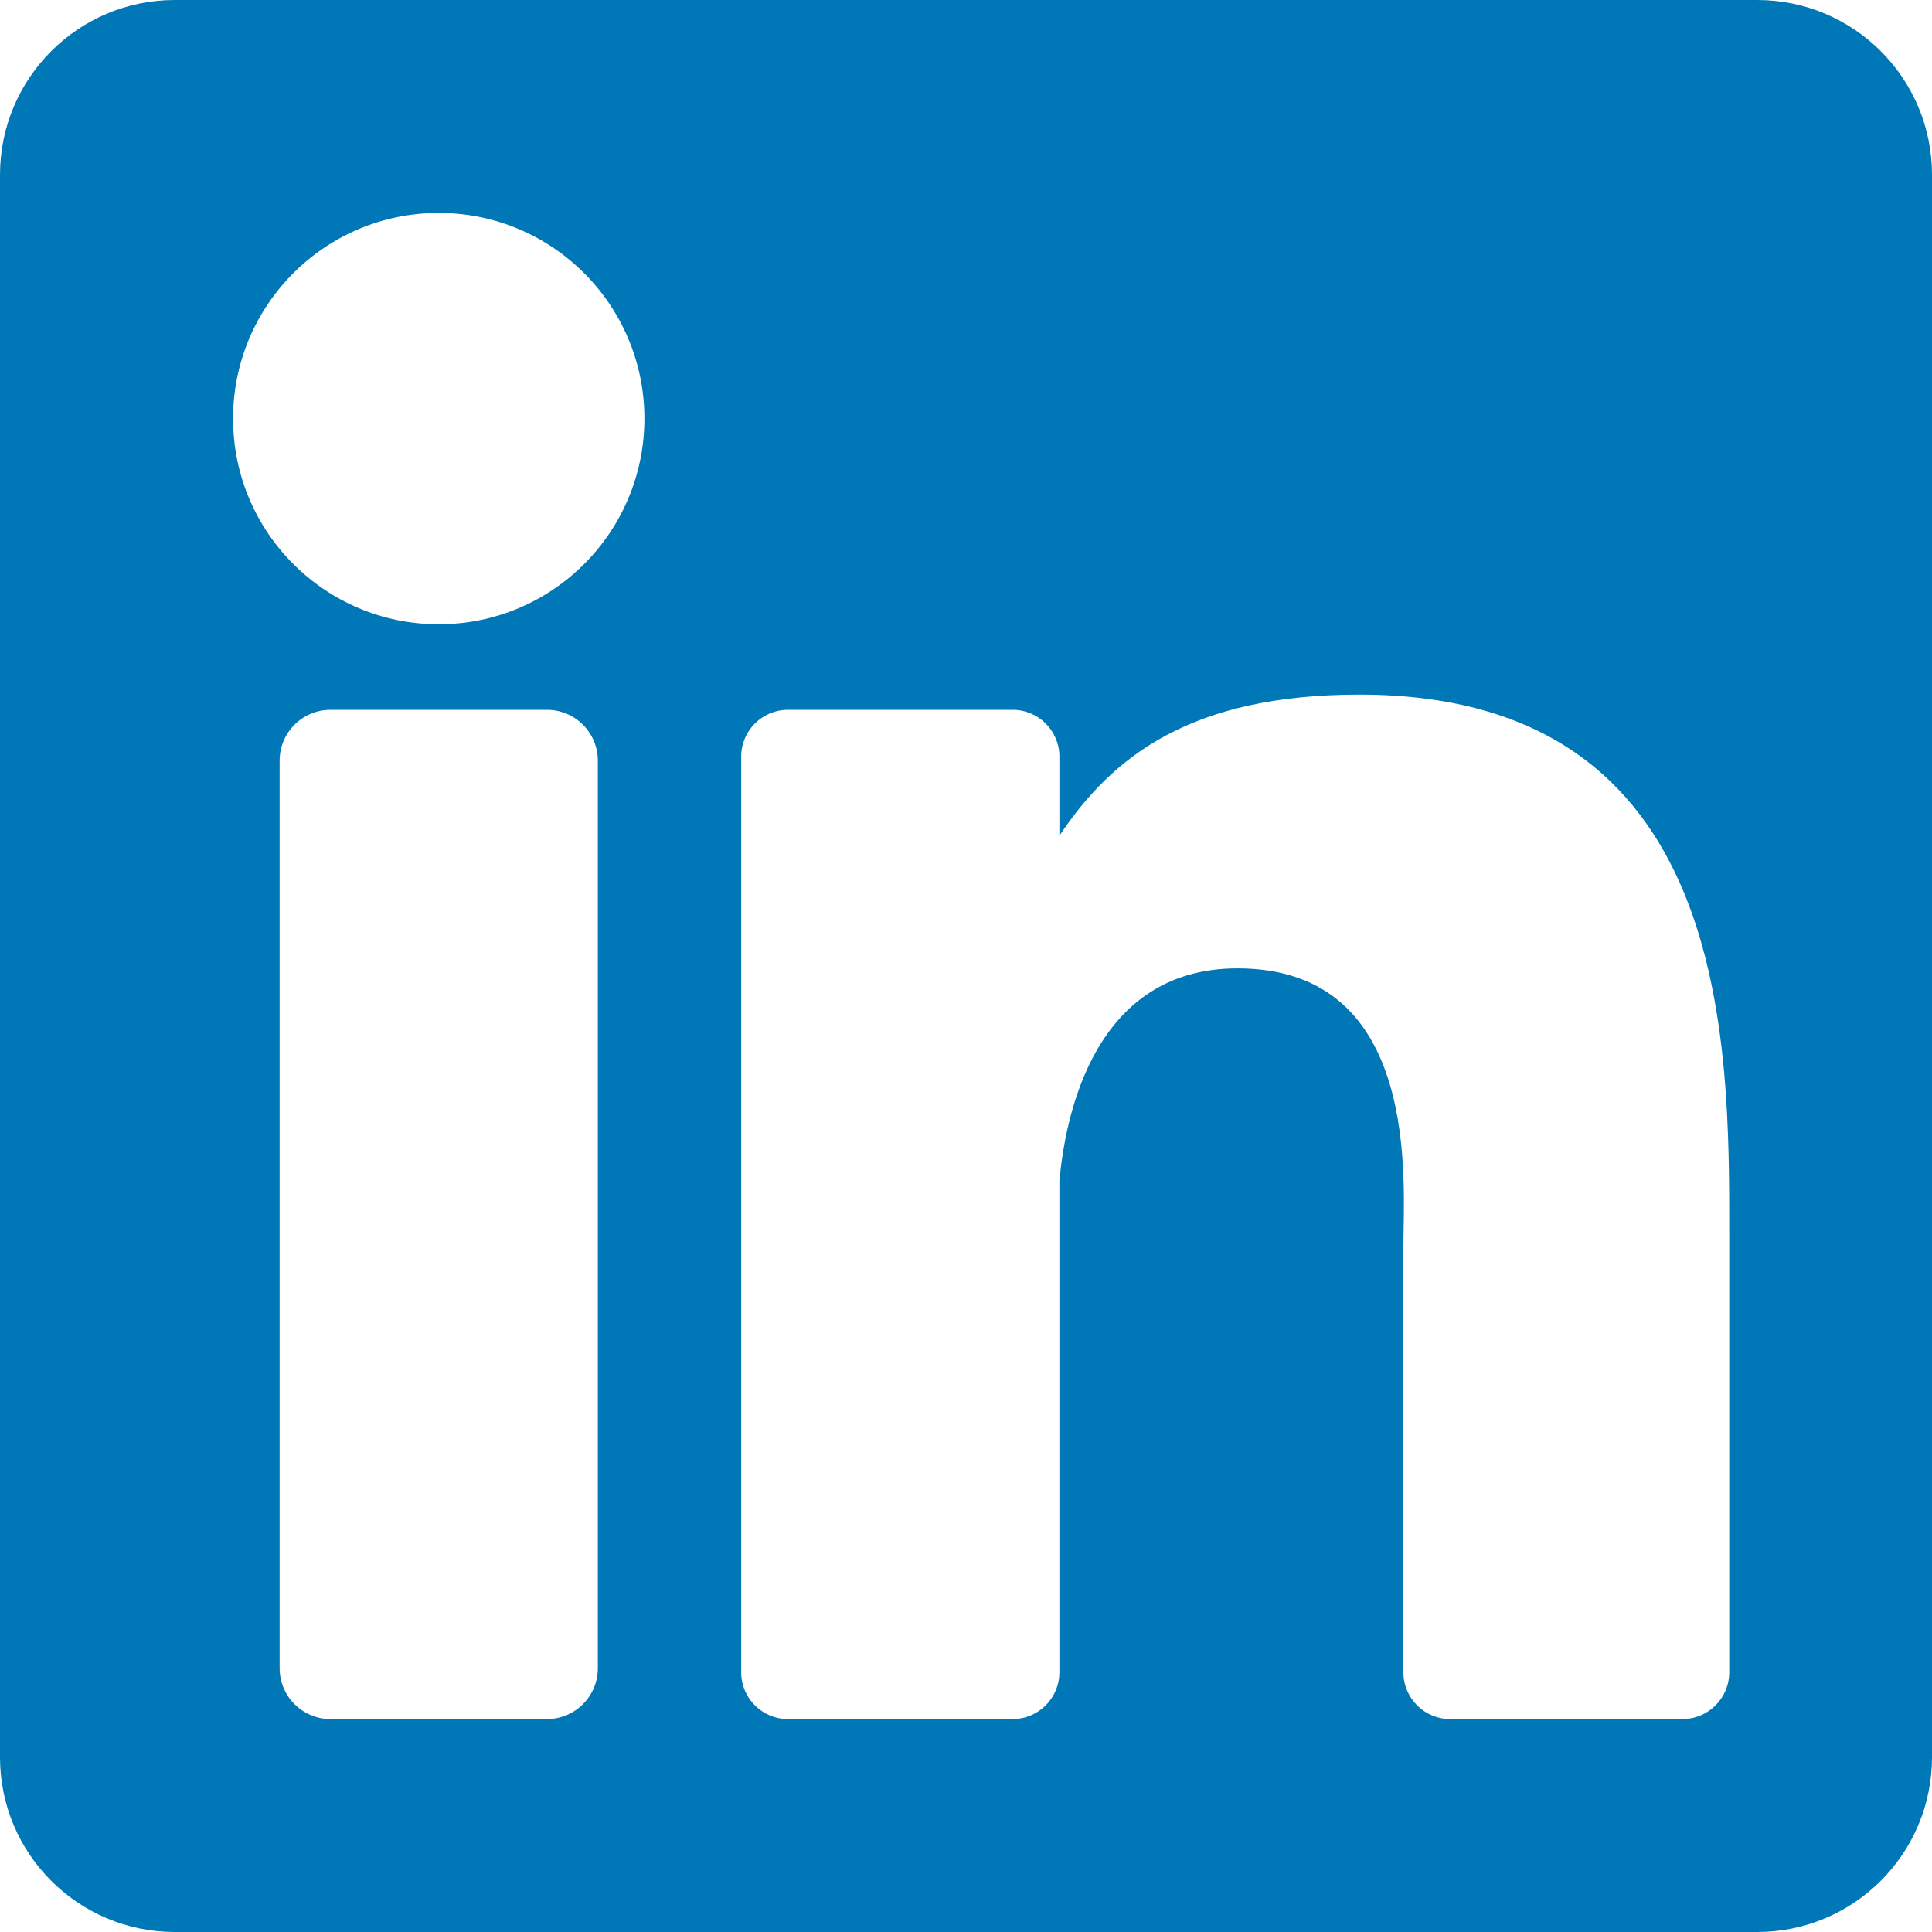
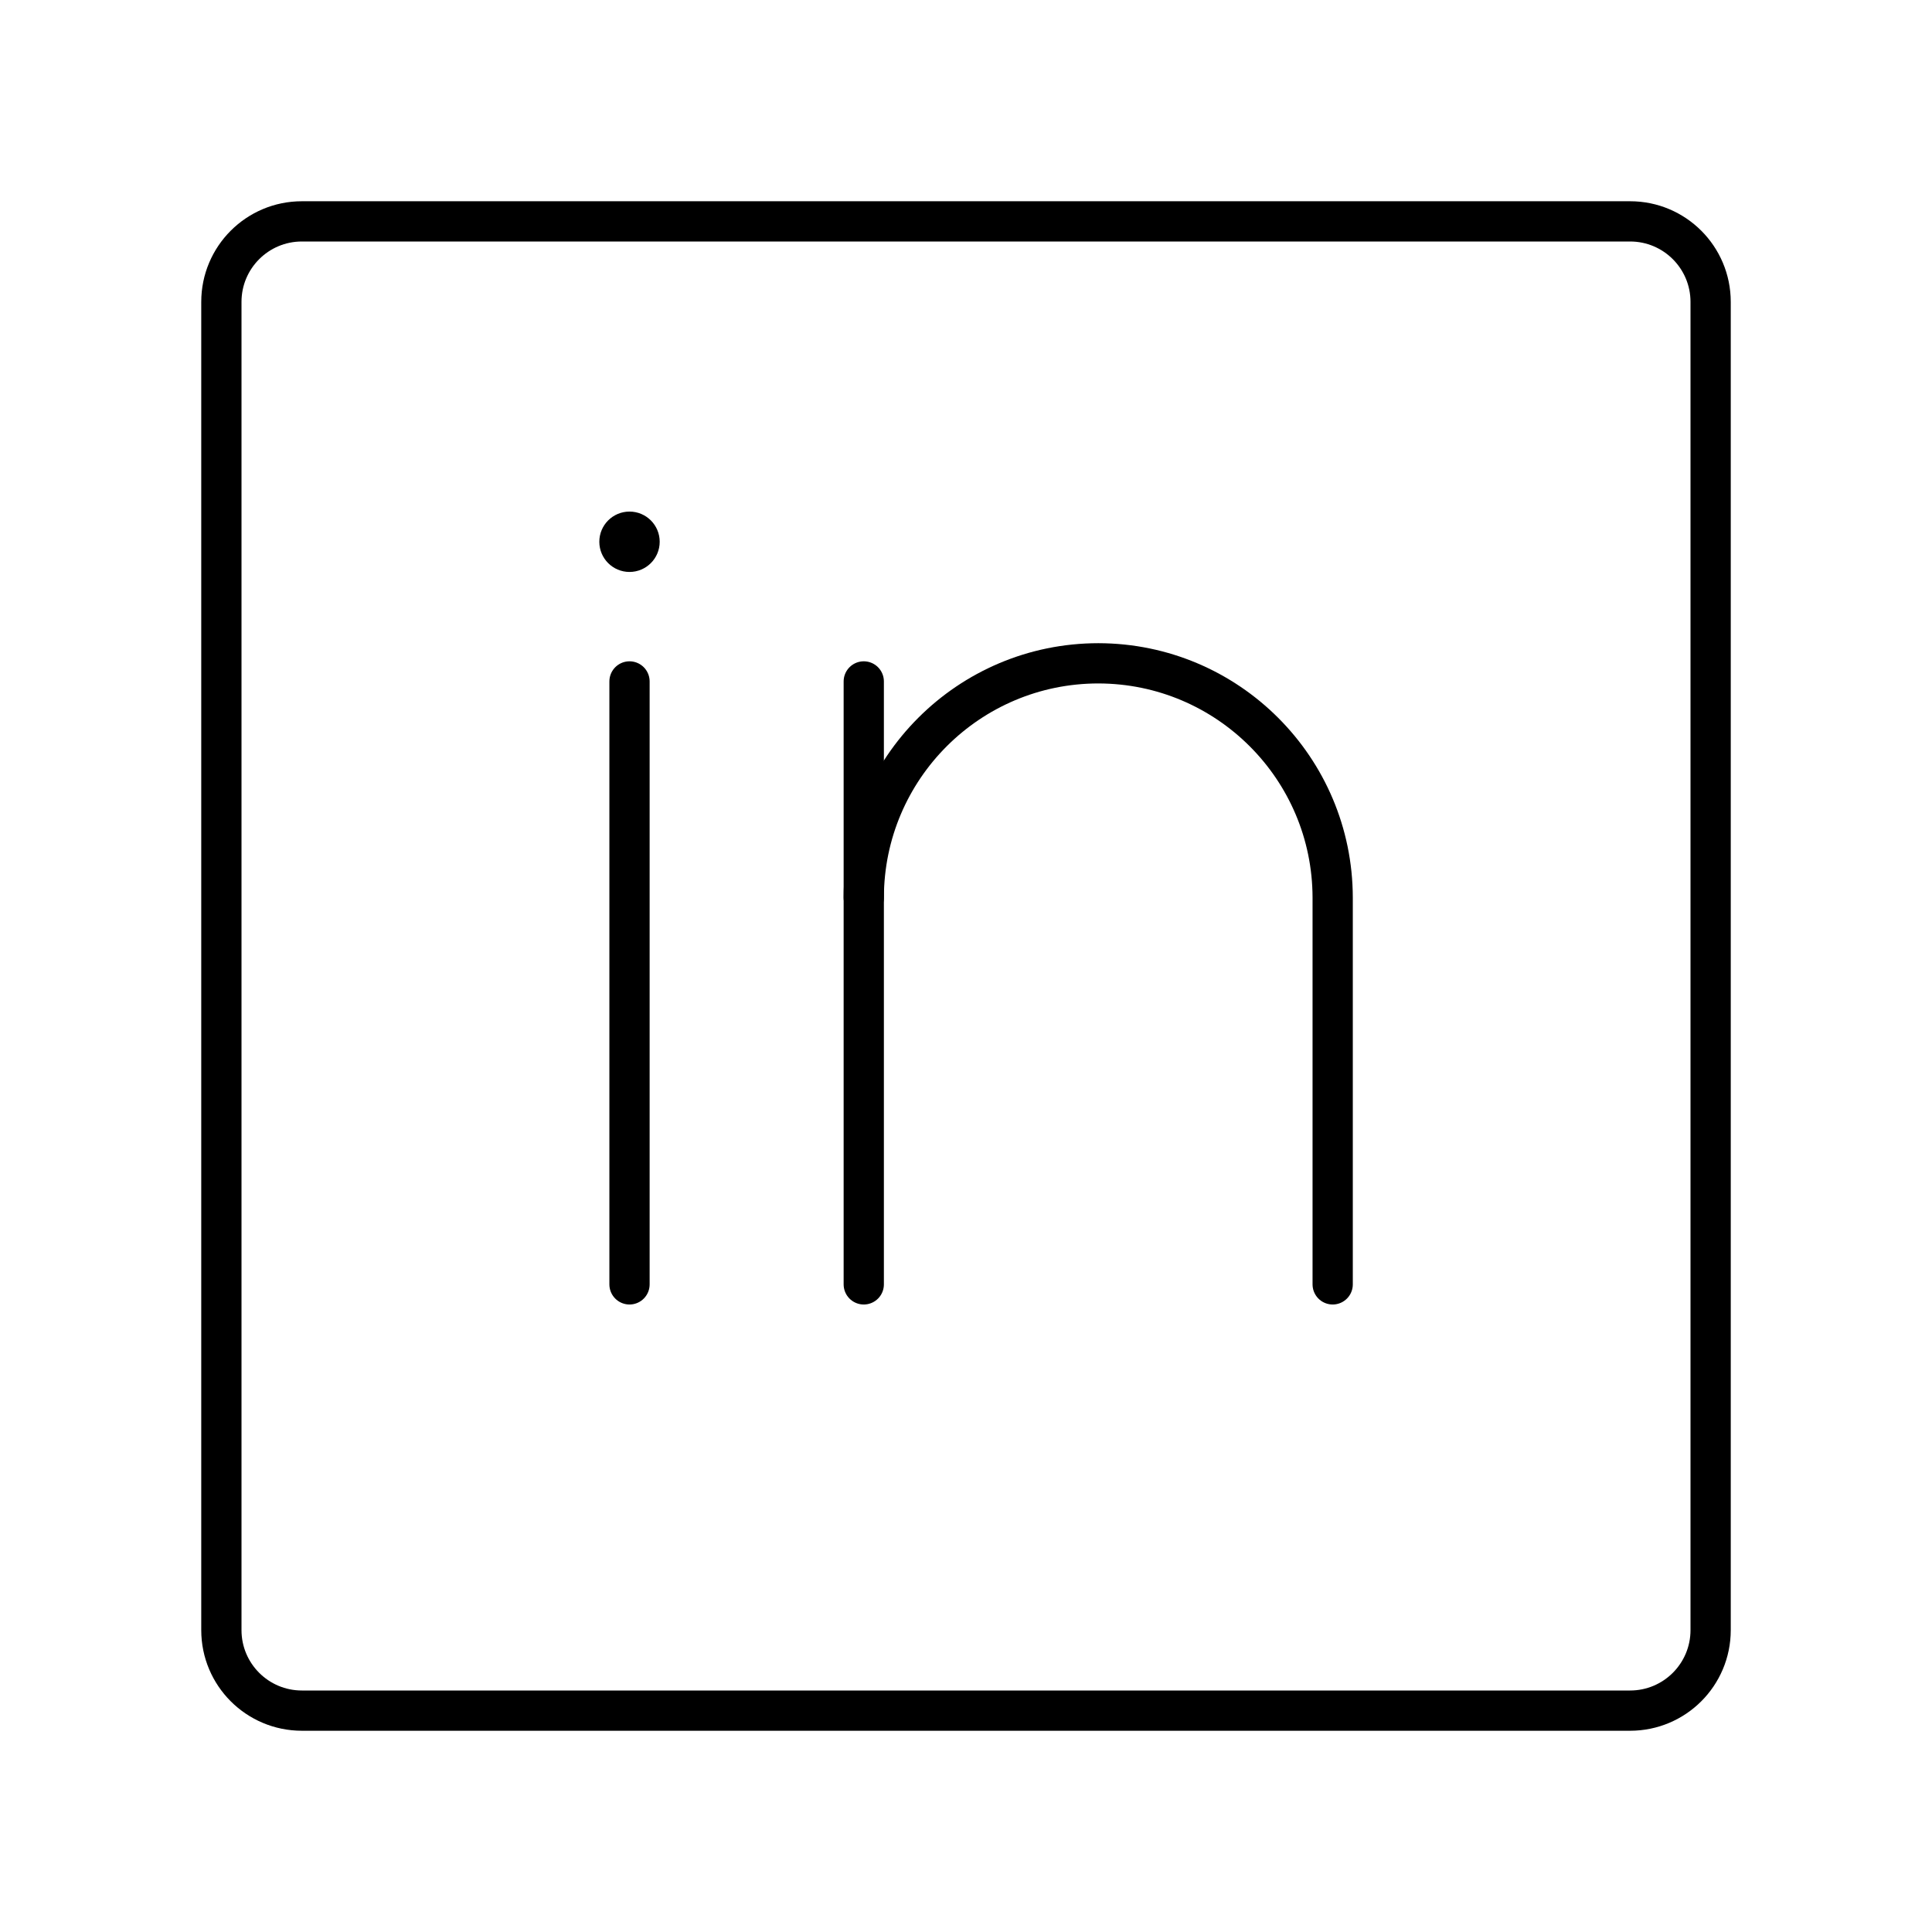
- <svg xmlns="http://www.w3.org/2000/svg" height="800px" width="800px" version="1.1" id="Layer_1" viewBox="0 0 382 382" xml:space="preserve">
-   <path style="fill:#0077B7;" d="M347.445,0H34.555C15.471,0,0,15.471,0,34.555v312.889C0,366.529,15.471,382,34.555,382h312.889  C366.529,382,382,366.529,382,347.444V34.555C382,15.471,366.529,0,347.445,0z M118.207,329.844c0,5.554-4.502,10.056-10.056,10.056  H65.345c-5.554,0-10.056-4.502-10.056-10.056V150.403c0-5.554,4.502-10.056,10.056-10.056h42.806  c5.554,0,10.056,4.502,10.056,10.056V329.844z M86.748,123.432c-22.459,0-40.666-18.207-40.666-40.666S64.289,42.1,86.748,42.1  s40.666,18.207,40.666,40.666S109.208,123.432,86.748,123.432z M341.91,330.654c0,5.106-4.14,9.246-9.246,9.246H286.73  c-5.106,0-9.246-4.14-9.246-9.246v-84.168c0-12.556,3.683-55.021-32.813-55.021c-28.309,0-34.051,29.066-35.204,42.11v97.079  c0,5.106-4.139,9.246-9.246,9.246h-44.426c-5.106,0-9.246-4.14-9.246-9.246V149.593c0-5.106,4.14-9.246,9.246-9.246h44.426  c5.106,0,9.246,4.14,9.246,9.246v15.655c10.497-15.753,26.097-27.912,59.312-27.912c73.552,0,73.131,68.716,73.131,106.472  L341.91,330.654L341.91,330.654z" />
+ <svg xmlns="http://www.w3.org/2000/svg" width="800px" height="800px" viewBox="0 0 48 48" version="1.1">
+   <defs>
+     <style>.b{fill:#000000;}.c{fill:none;stroke:#000000;stroke-linecap:round;stroke-linejoin:round;}</style>
+   </defs>
+   <circle class="b" cx="15.64" cy="13.46" r=".75" />
+   <line class="c" x1="15.64" x2="15.64" y1="16.93" y2="31.91" />
+   <path class="c" d="m33.11 31.91v-9.61a5.83 5.83 0 0 0-5.82-5.82 5.83 5.83 0 0 0-5.83 5.82v9.61" />
+   <line class="c" x1="21.46" x2="21.46" y1="22.3" y2="16.93" />
+   <path class="c" d="m40.5 5.5h-33a2 2 0 0 0-2 2v33a2 2 0 0 0 2 2h33a2 2 0 0 0 2-2v-33a2 2 0 0 0-2-2z" />
</svg>
